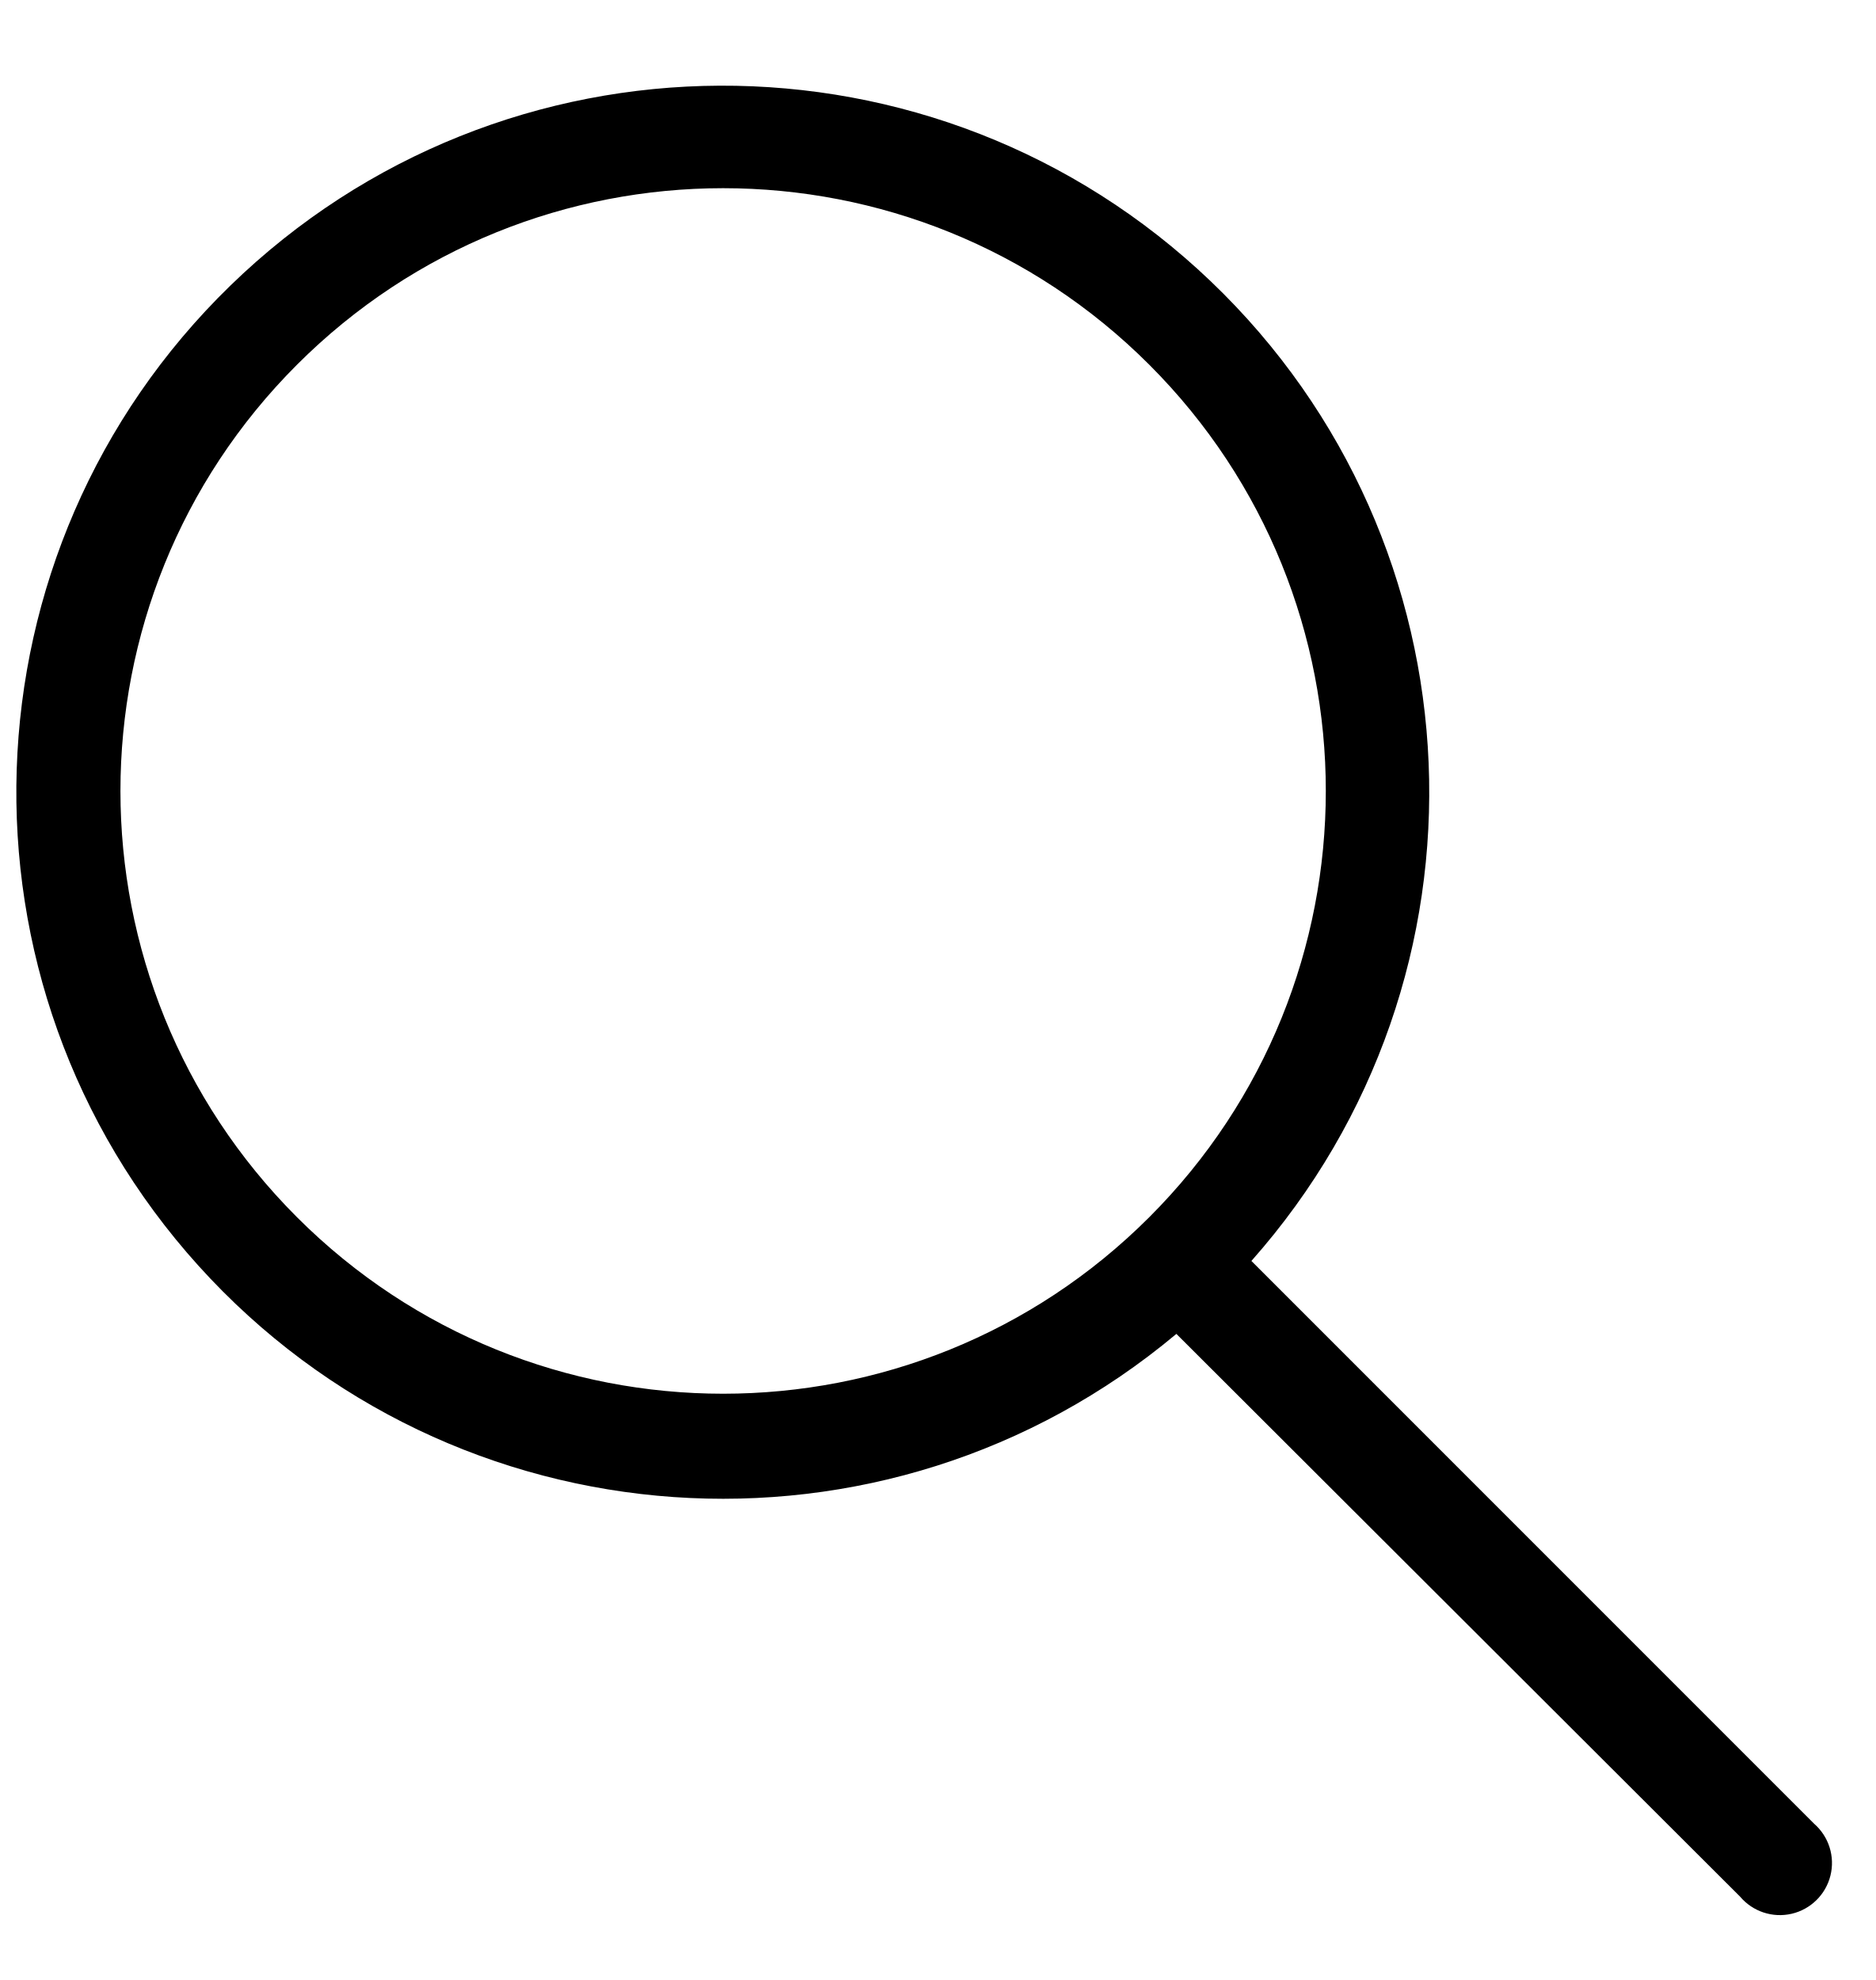
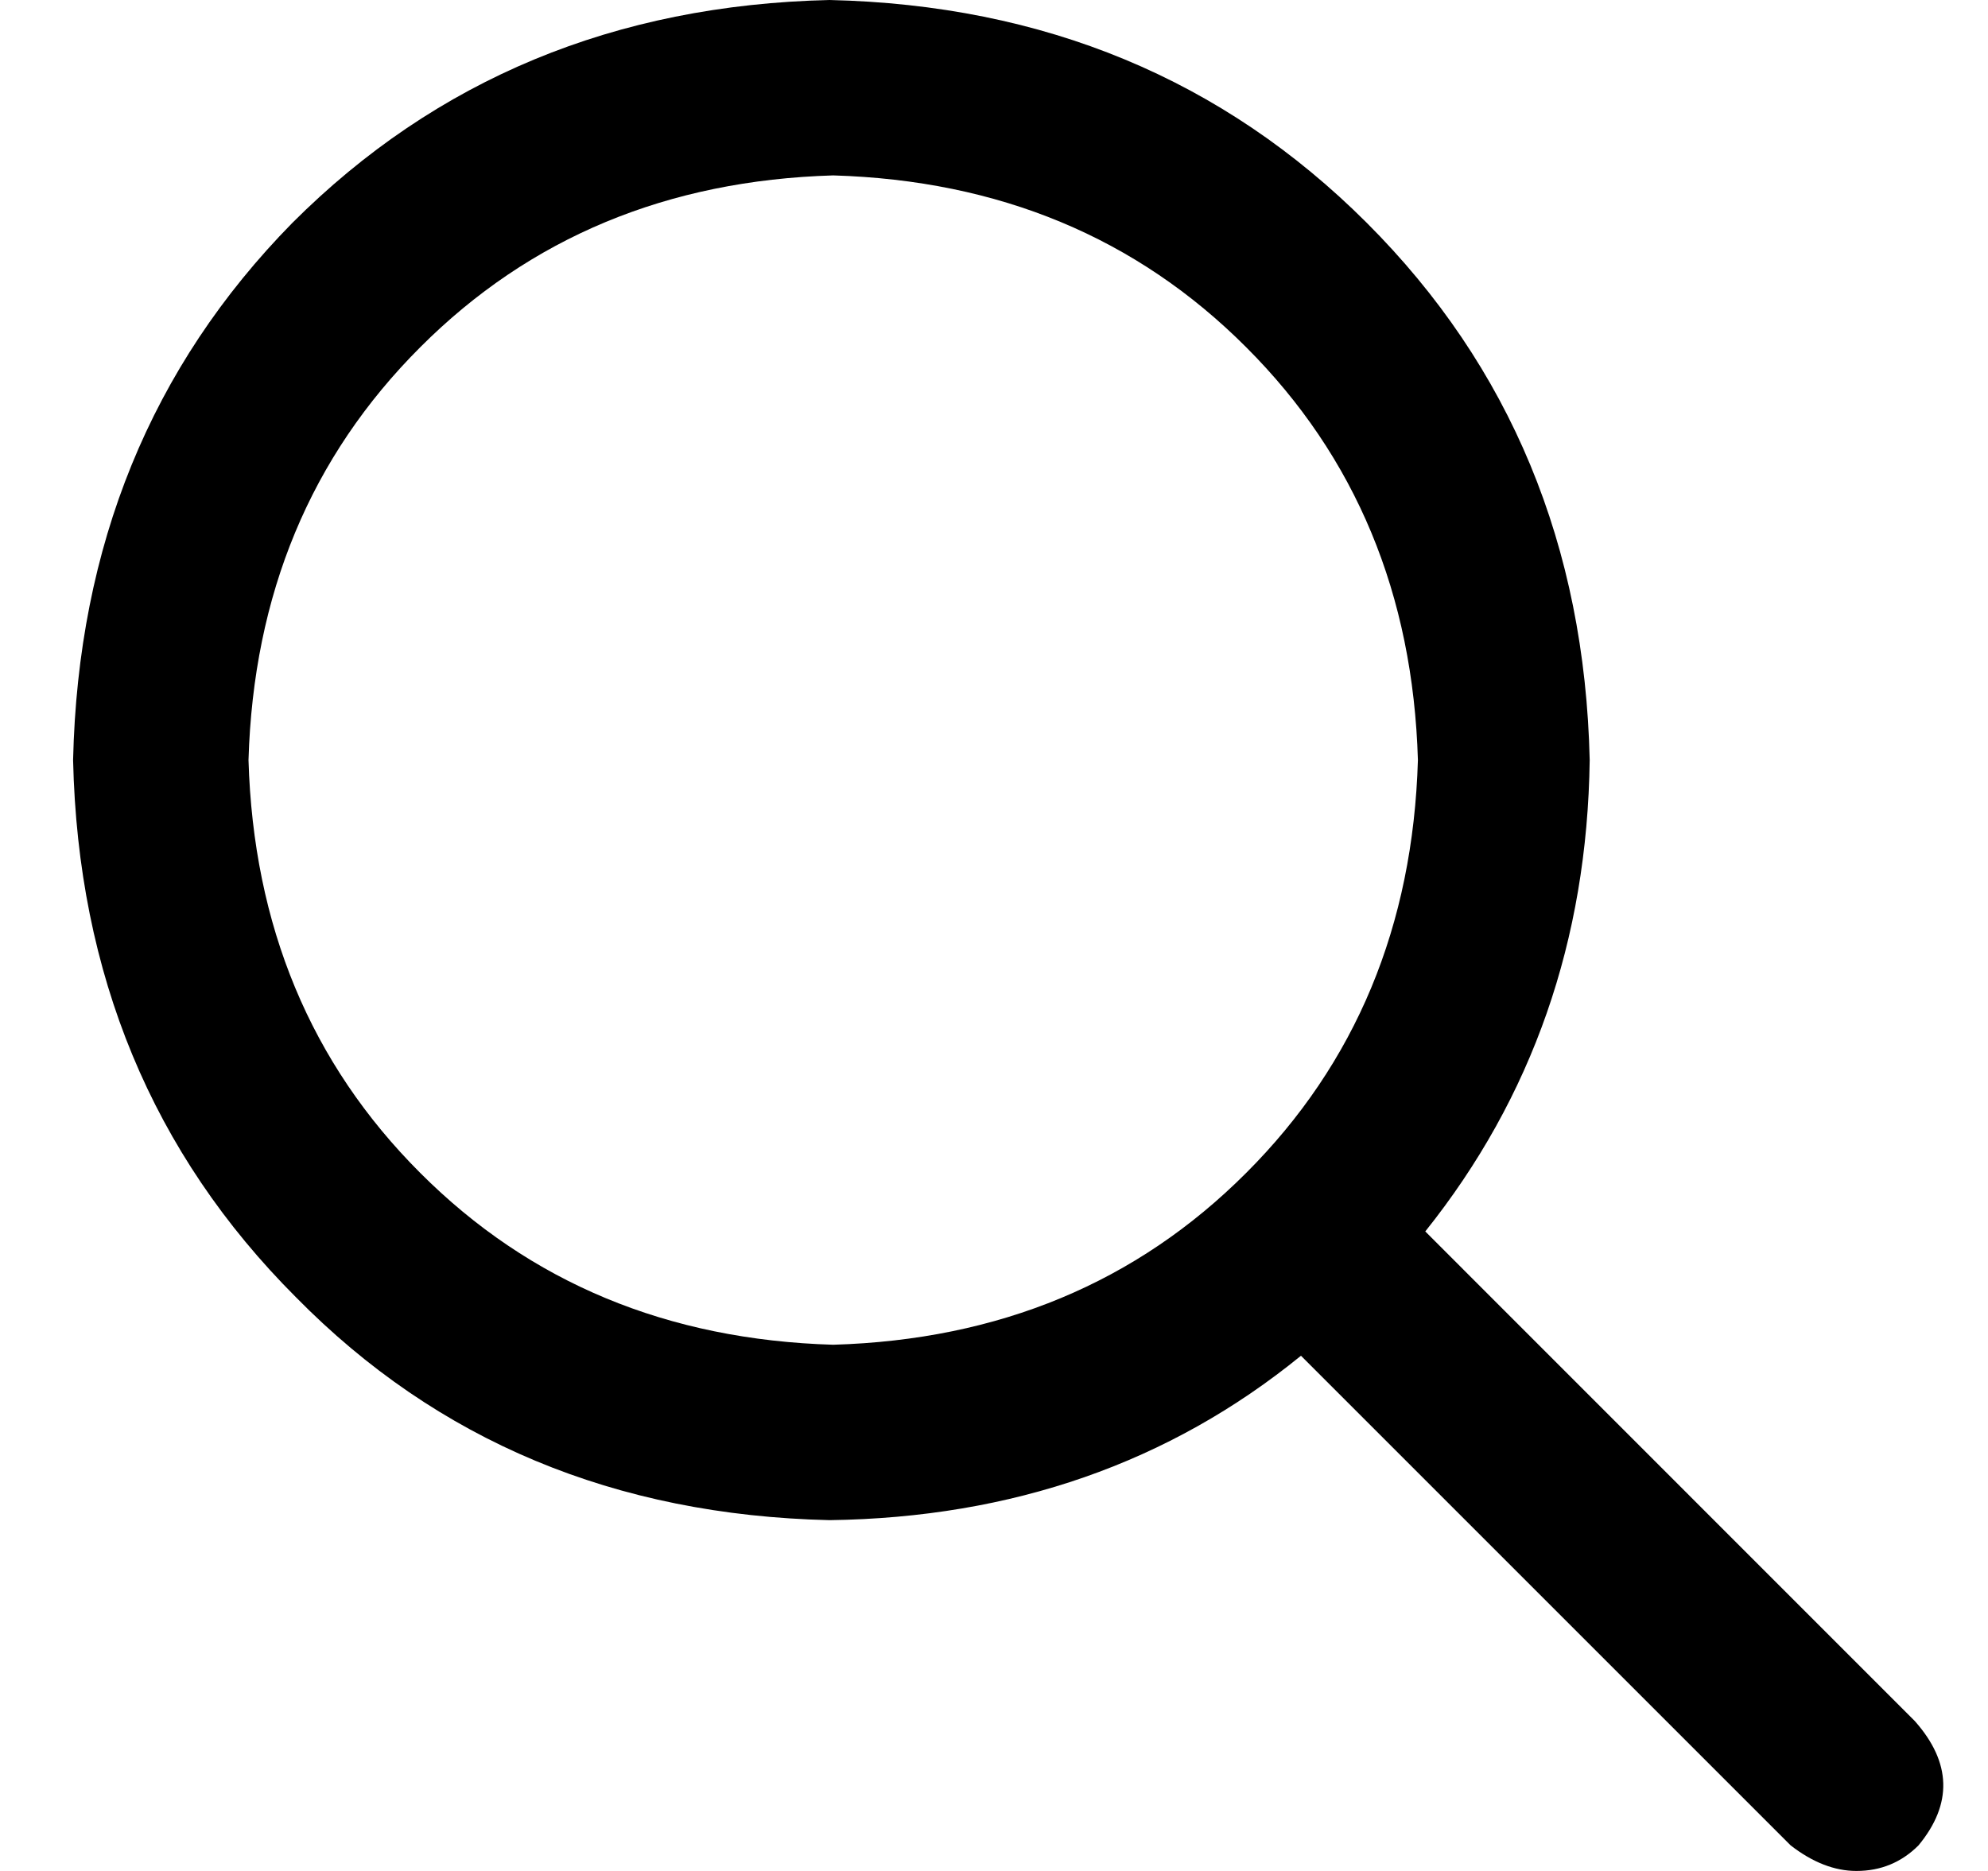
- <svg fill="none" class="icon icon-search" viewBox="0 0 18 19">
-   <path fill="currentColor" fill-rule="evenodd" d="M11.03 11.68A5.784 5.784 0 1 1 2.85 3.5a5.784 5.784 0 0 1 8.18 8.18m.26 1.12a6.78 6.78 0 1 1 .72-.7l5.4 5.4a.5.5 0 1 1-.71.7z" clip-rule="evenodd" />
+ <svg xmlns="http://www.w3.org/2000/svg" width="17" height="16" class="icon icon-search" viewBox="0 0 17 16" fill="none">
+   <path d="M16.375 14.719C16.688 15.073 16.698 15.427 16.406 15.781C16.26 15.927 16.083 16 15.875 16C15.688 16 15.5 15.927 15.312 15.781L11.125 11.594C10 12.51 8.656 12.979 7.094 13C5.26 12.958 3.74 12.323 2.531 11.094C1.302 9.865 0.667 8.333 0.625 6.5C0.667 4.667 1.292 3.135 2.5 1.906C3.729 0.677 5.26 0.042 7.094 0C8.927 0.042 10.458 0.677 11.688 1.906C12.917 3.135 13.552 4.667 13.594 6.5C13.573 8.042 13.104 9.385 12.188 10.531L16.375 14.719ZM2.125 6.5C2.167 7.917 2.656 9.094 3.594 10.031C4.531 10.969 5.708 11.458 7.125 11.5C8.542 11.458 9.719 10.969 10.656 10.031C11.594 9.094 12.083 7.917 12.125 6.5C12.083 5.083 11.594 3.906 10.656 2.969C9.719 2.031 8.542 1.542 7.125 1.5C5.708 1.542 4.531 2.031 3.594 2.969C2.656 3.906 2.167 5.083 2.125 6.5Z" fill="currentColor" />
</svg>
